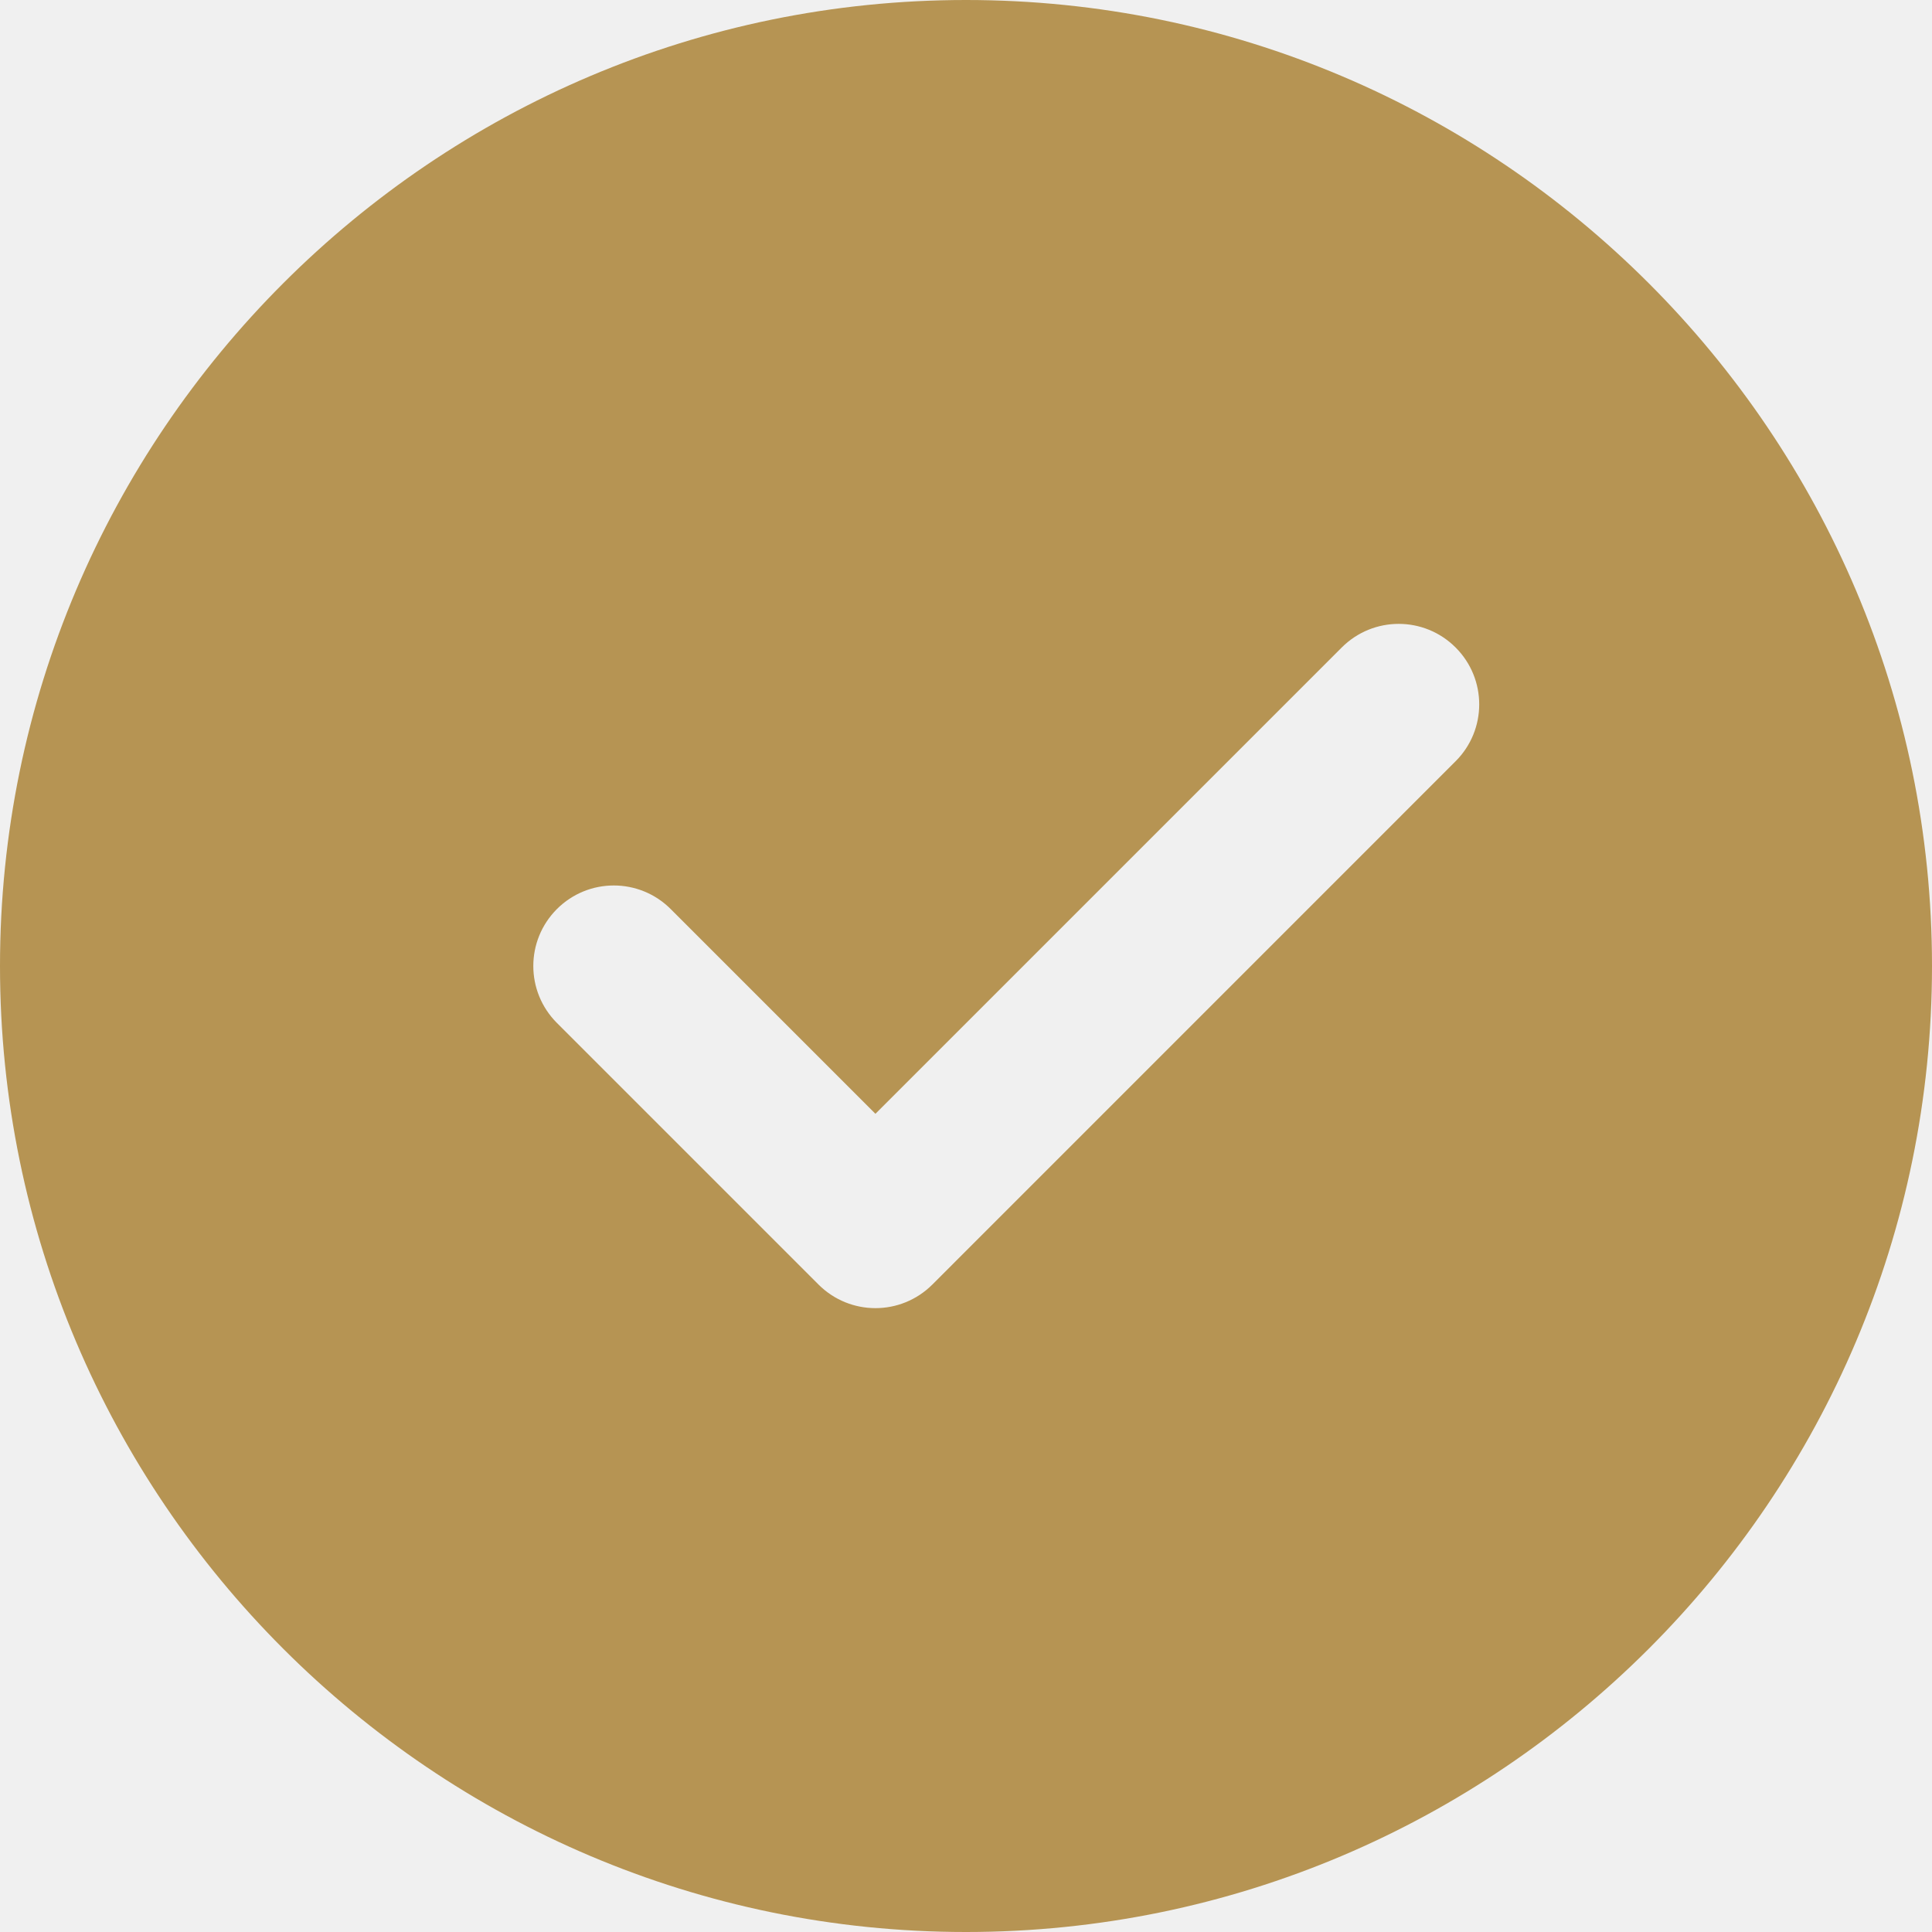
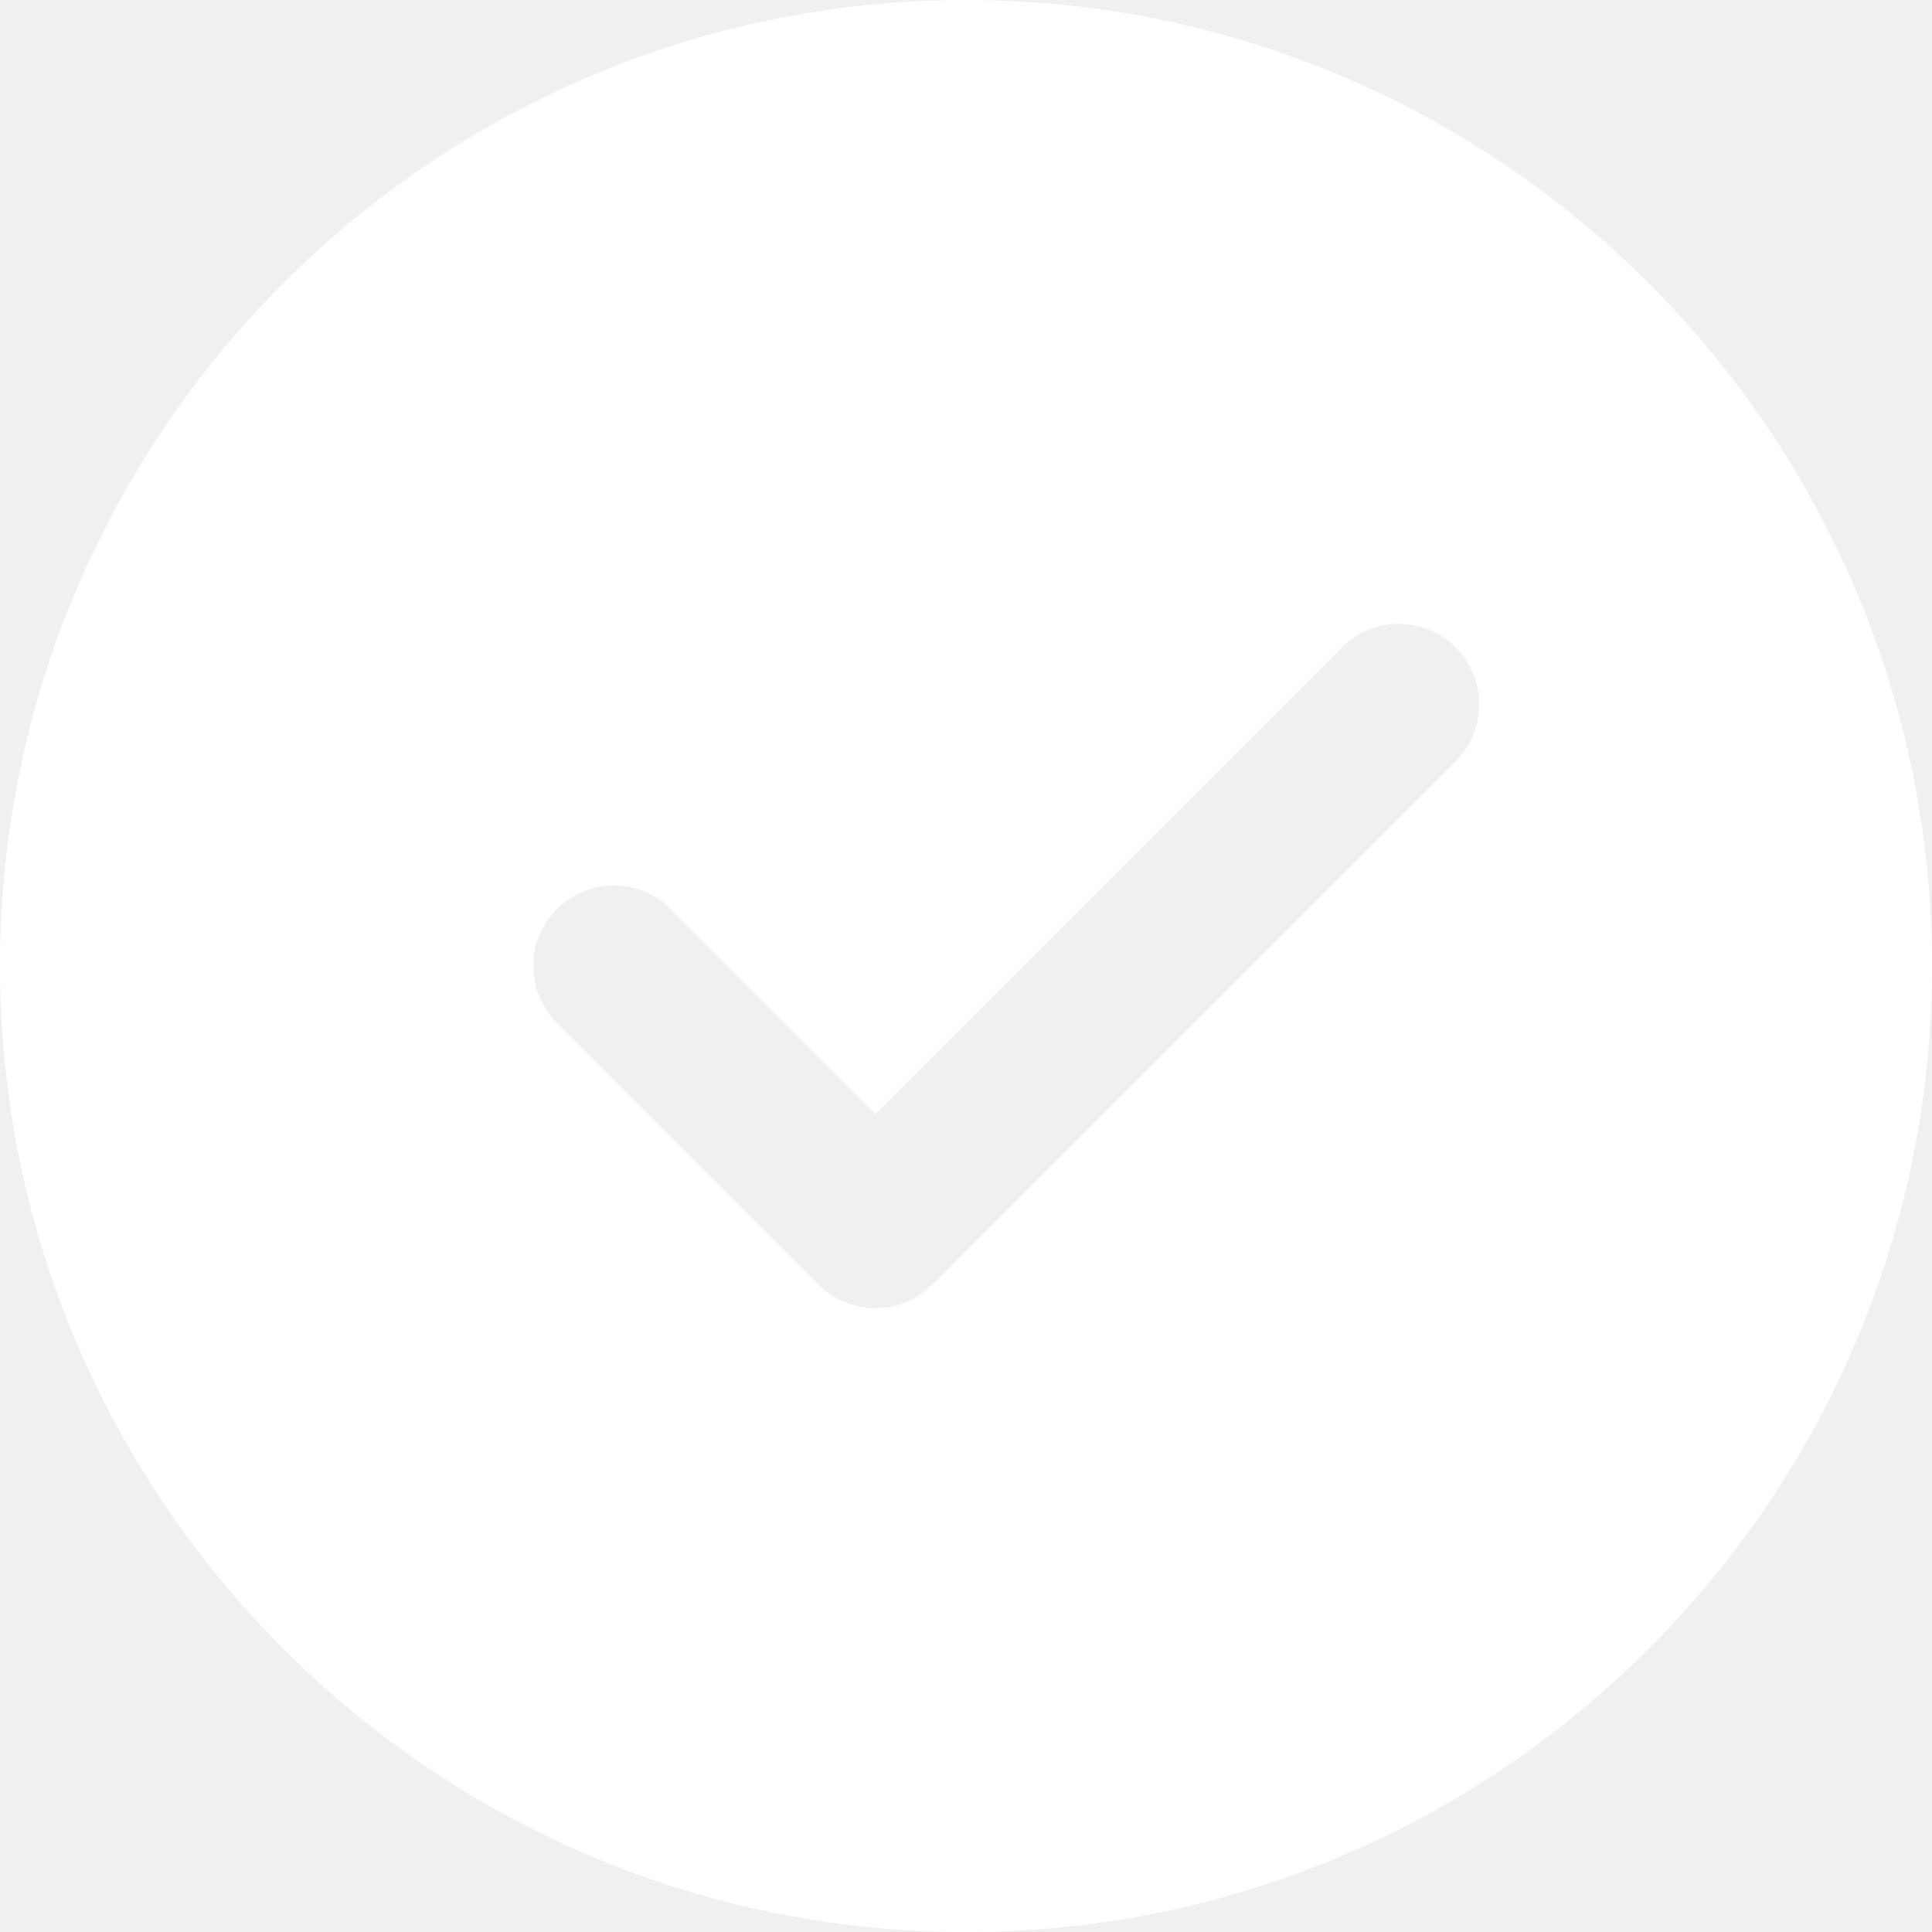
<svg xmlns="http://www.w3.org/2000/svg" width="32" height="32" viewBox="0 0 32 32" fill="none">
-   <path d="M16 0C7.177 0 0 7.177 0 16C0 24.823 7.177 32 16 32C24.823 32 32 24.823 32 16C32 7.177 24.823 0 16 0ZM24.109 12.609L15.443 21.276C15.183 21.536 14.841 21.667 14.5 21.667C14.159 21.667 13.817 21.536 13.557 21.276L9.224 16.943C8.703 16.421 8.703 15.579 9.224 15.057C9.745 14.536 10.588 14.536 11.109 15.057L14.5 18.448L22.224 10.724C22.745 10.203 23.588 10.203 24.109 10.724C24.631 11.245 24.631 12.088 24.109 12.609Z" fill="#B69453" />
+   <path d="M16 0C7.177 0 0 7.177 0 16C0 24.823 7.177 32 16 32C24.823 32 32 24.823 32 16C32 7.177 24.823 0 16 0ZM24.109 12.609L15.443 21.276C15.183 21.536 14.841 21.667 14.5 21.667C14.159 21.667 13.817 21.536 13.557 21.276L9.224 16.943C8.703 16.421 8.703 15.579 9.224 15.057C9.745 14.536 10.588 14.536 11.109 15.057L14.5 18.448L22.224 10.724C22.745 10.203 23.588 10.203 24.109 10.724C24.631 11.245 24.631 12.088 24.109 12.609Z" fill="#ffffff" />
</svg>
